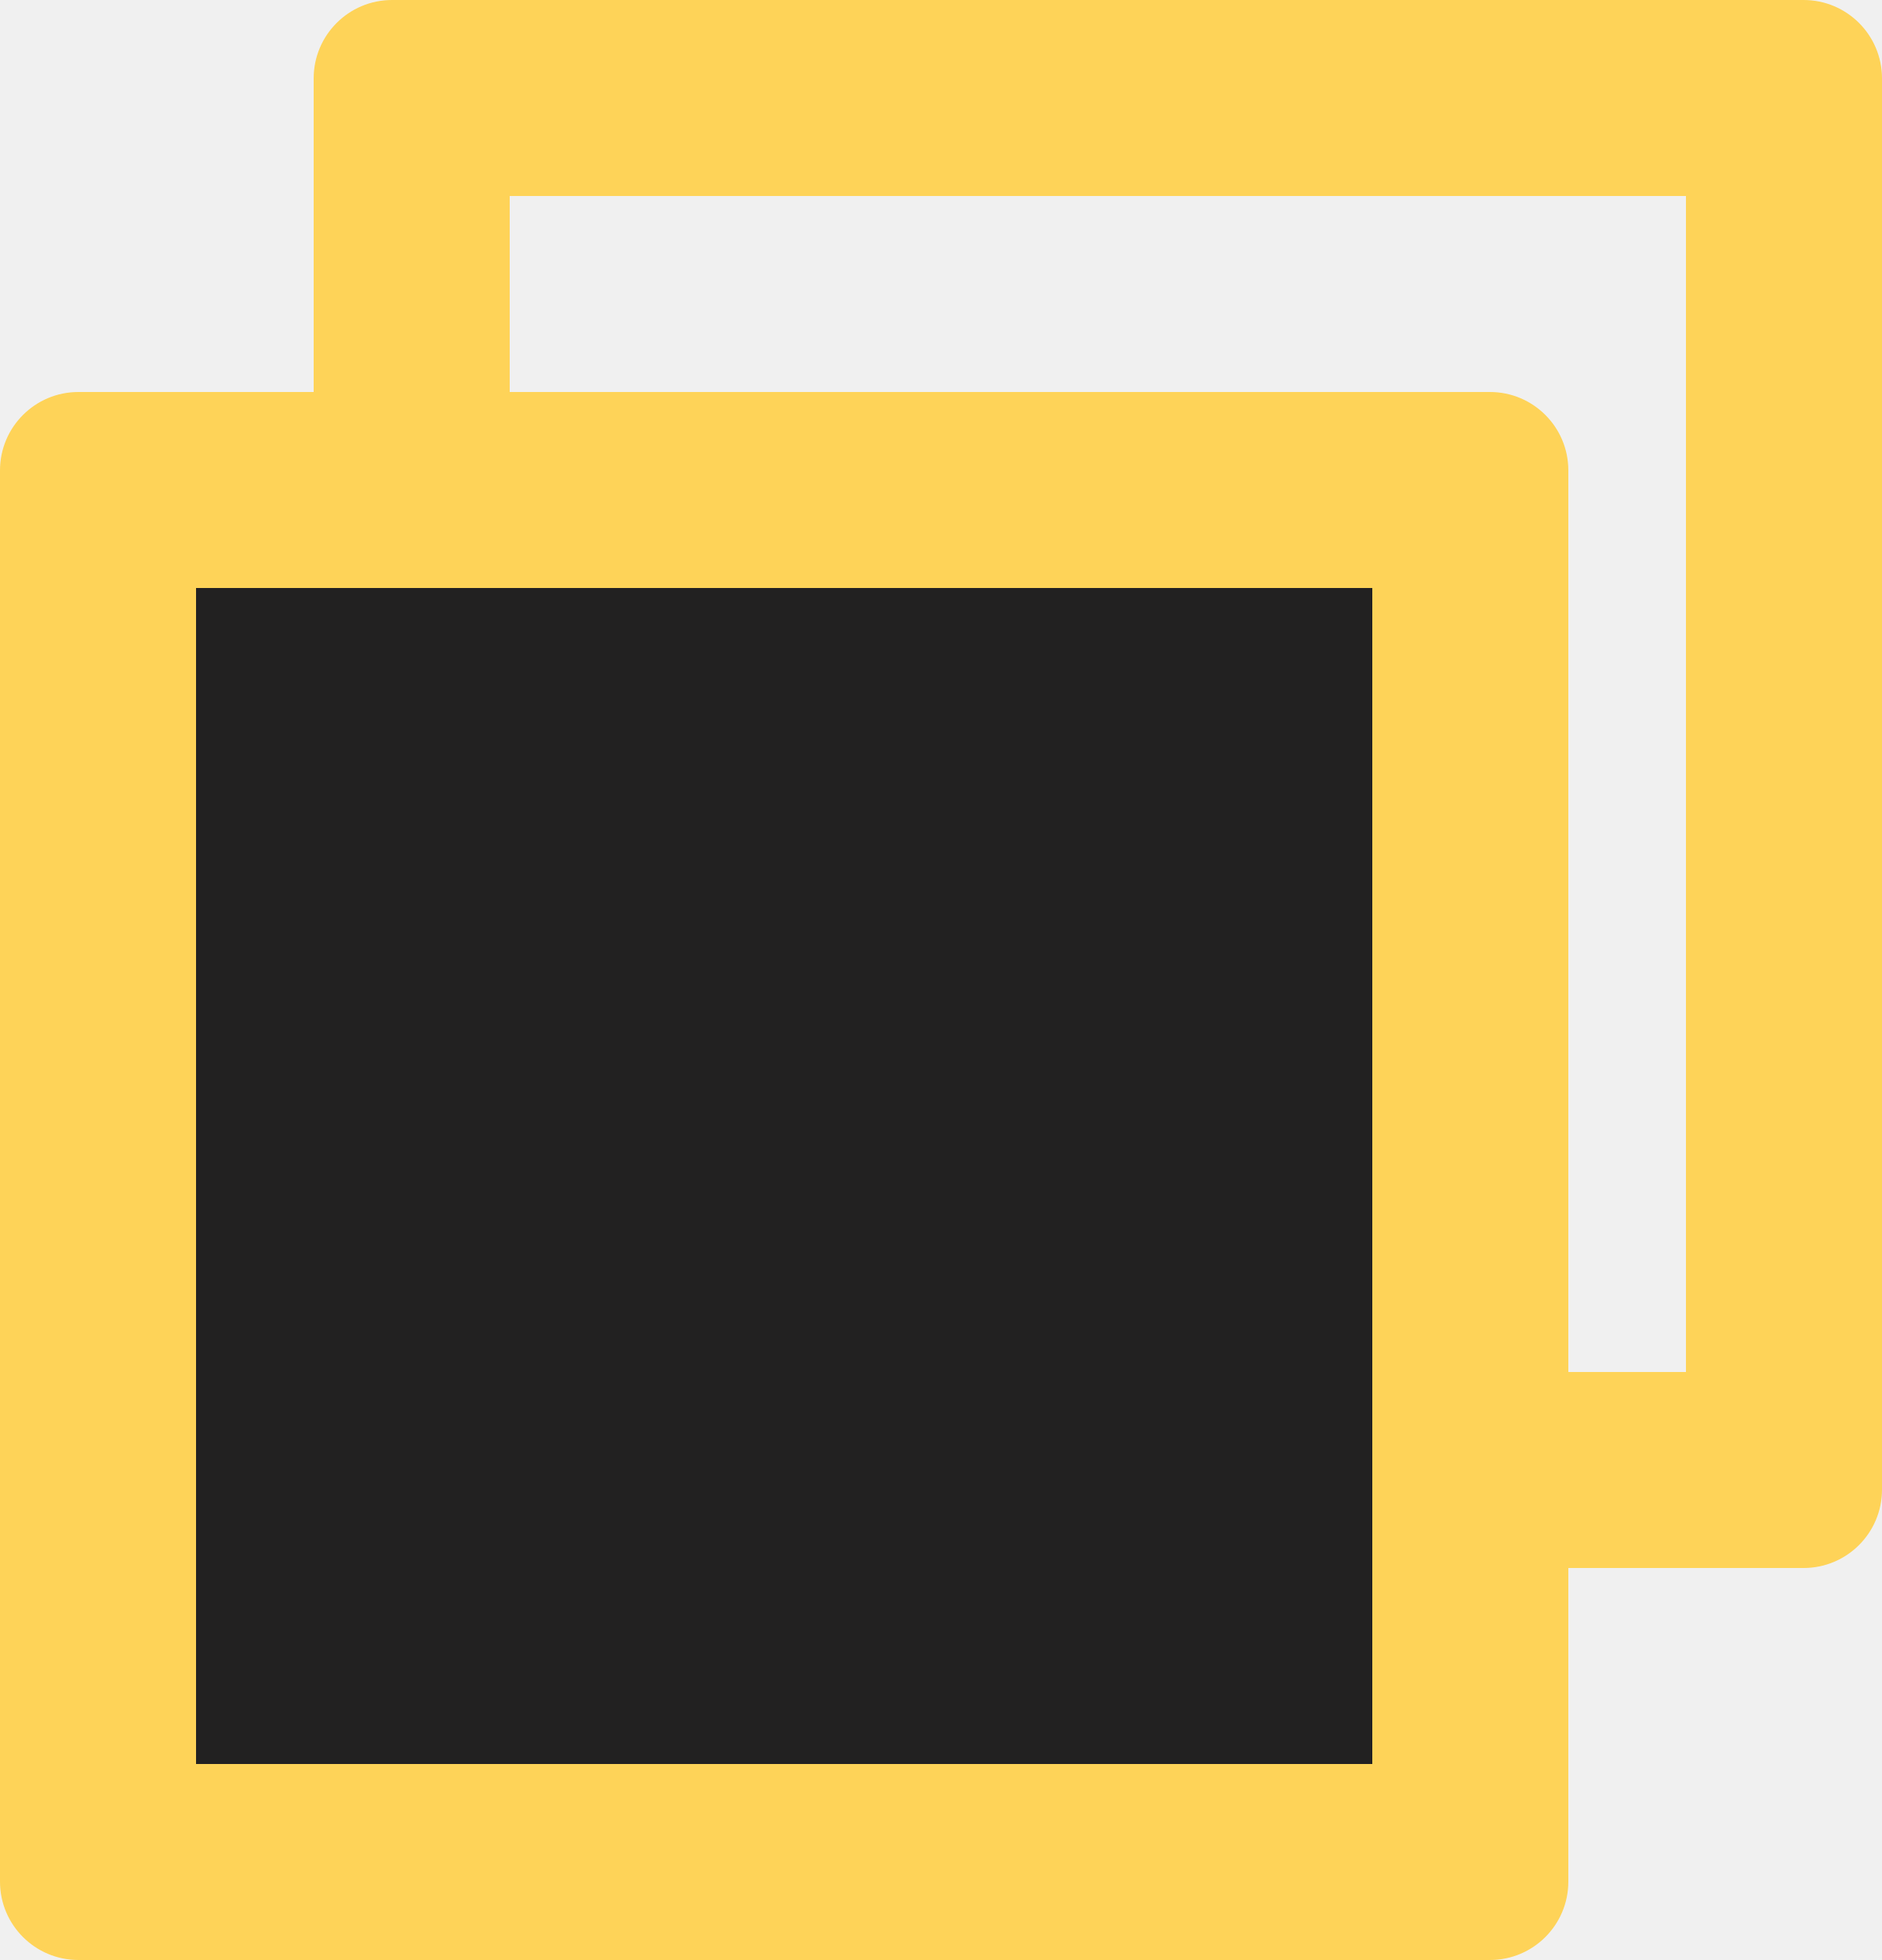
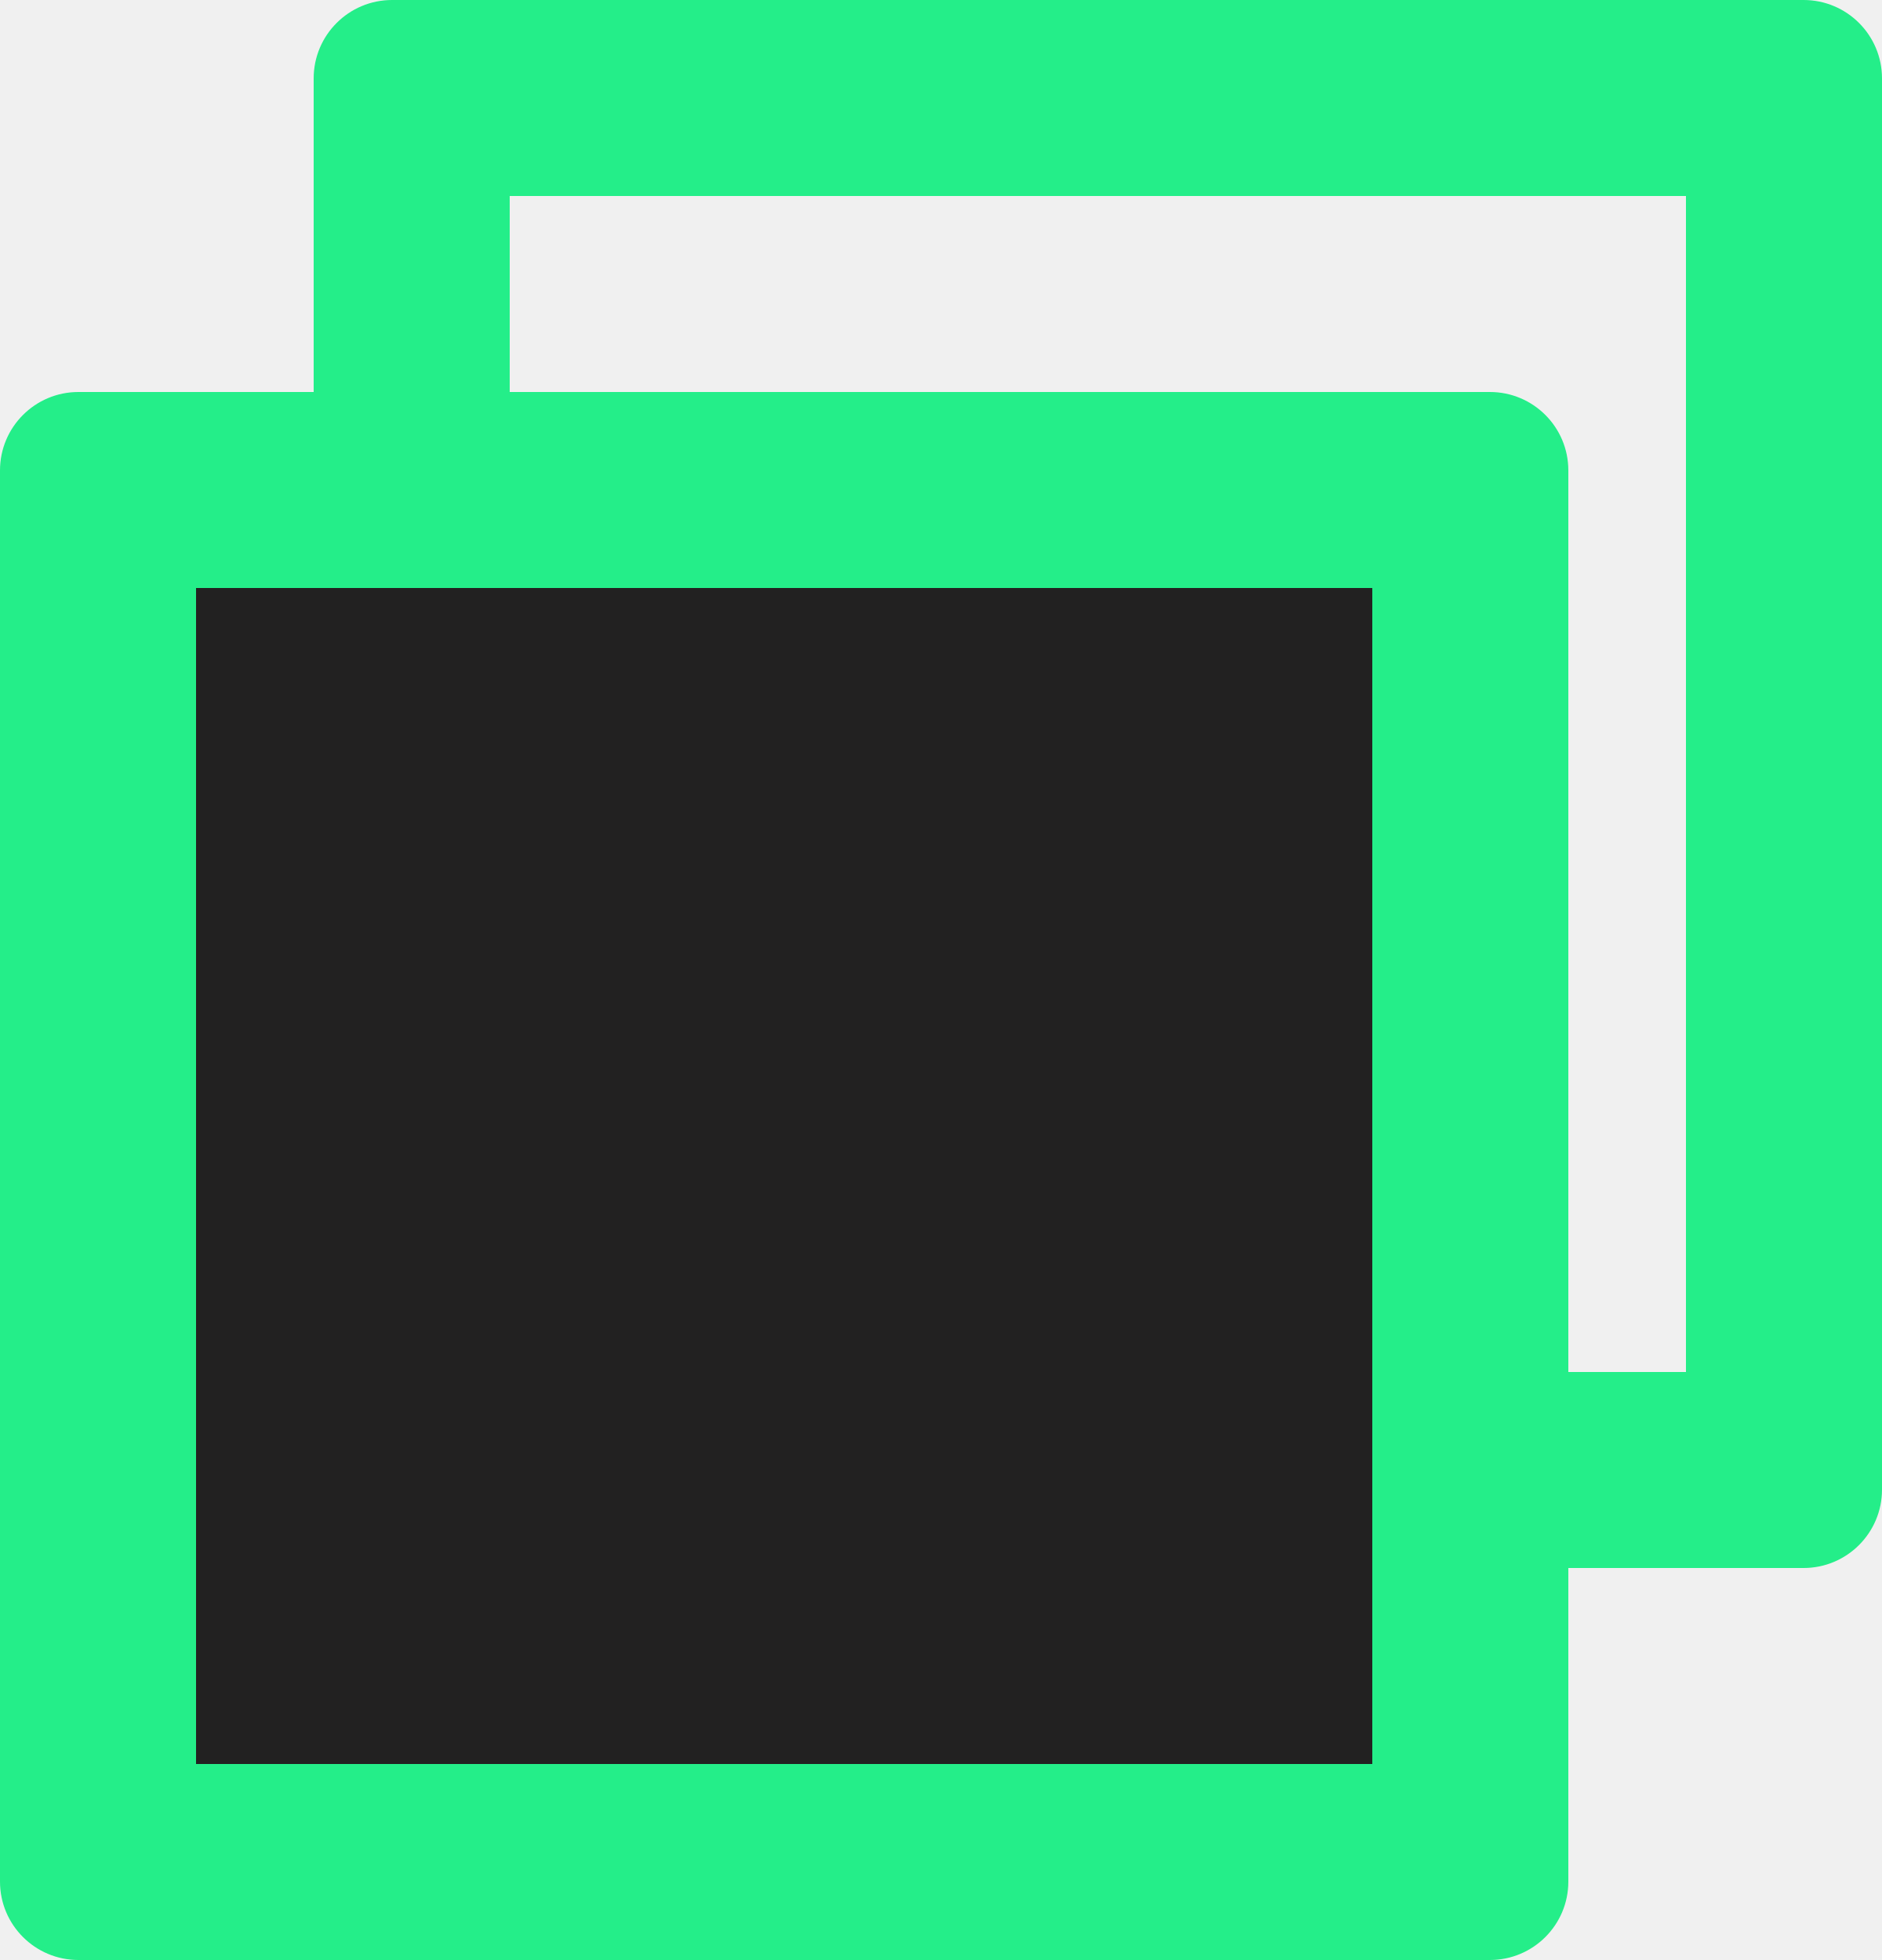
<svg xmlns="http://www.w3.org/2000/svg" width="24" height="25" viewBox="0 0 24 25" fill="none">
  <mask id="path-1-inside-1_227_5" fill="white">
    <rect x="4" width="20" height="20" rx="1" />
  </mask>
-   <rect x="4" width="20" height="20" rx="1" stroke="#FED358" stroke-width="5" mask="url(#path-1-inside-1_227_5)" />
+   <rect x="4" width="20" height="20" rx="1" stroke="#24ee89" stroke-width="5" mask="url(#path-1-inside-1_227_5)" />
  <mask id="path-2-inside-2_227_5" fill="white">
    <rect y="5" width="20" height="20" rx="1" />
  </mask>
-   <rect y="5" width="20" height="20" rx="1" fill="#222121" stroke="#FED358" stroke-width="5" mask="url(#path-2-inside-2_227_5)" />
+   <rect y="5" width="20" height="20" rx="1" fill="#222121" stroke="#24ee89" stroke-width="5" mask="url(#path-2-inside-2_227_5)" />
</svg>
